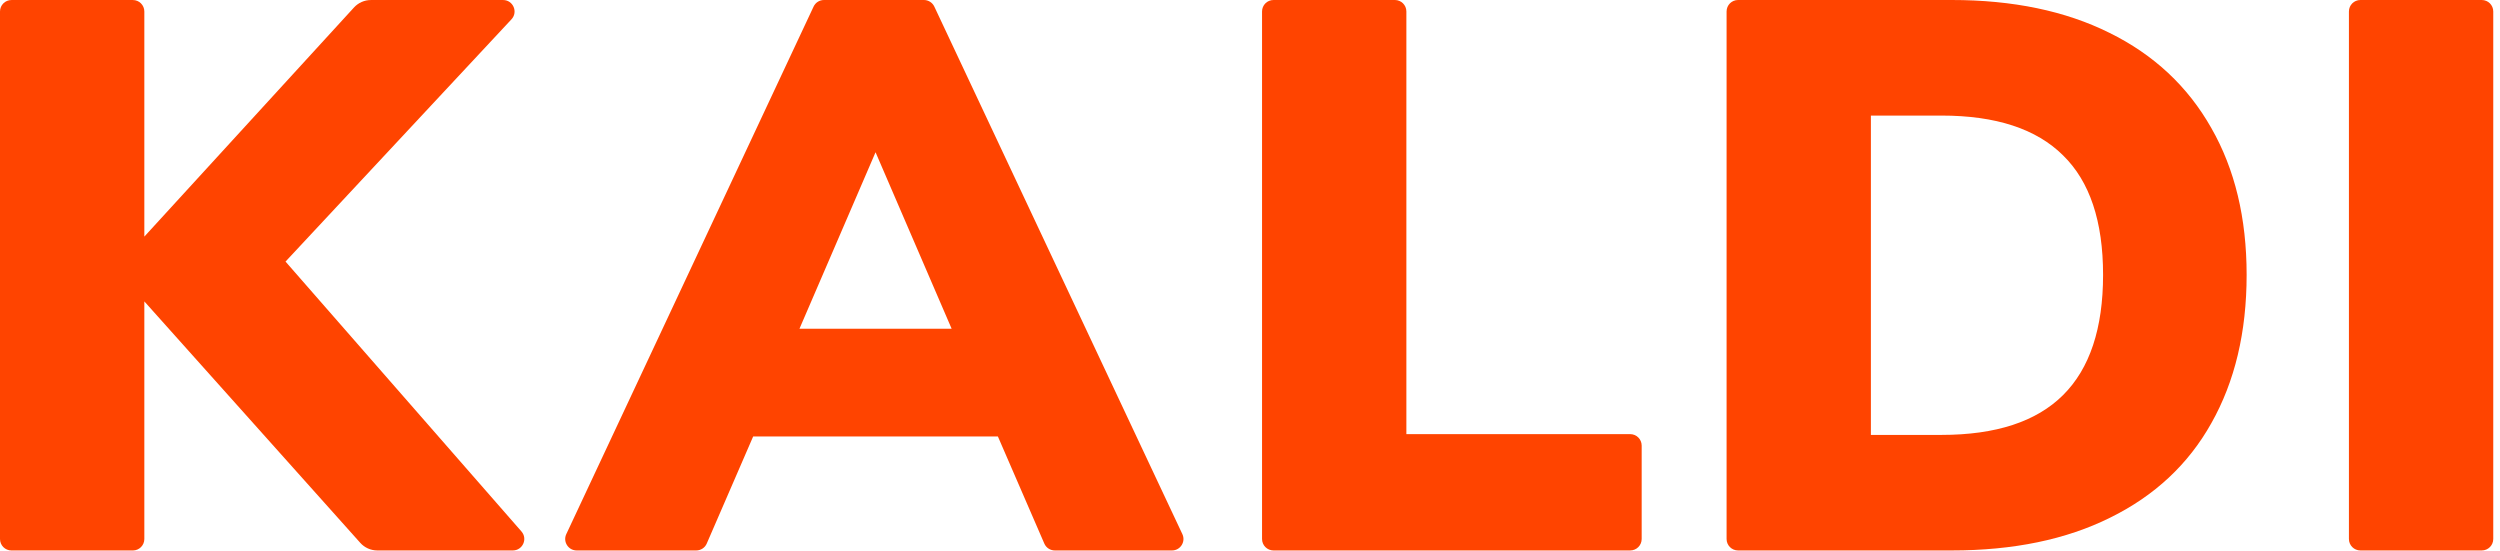
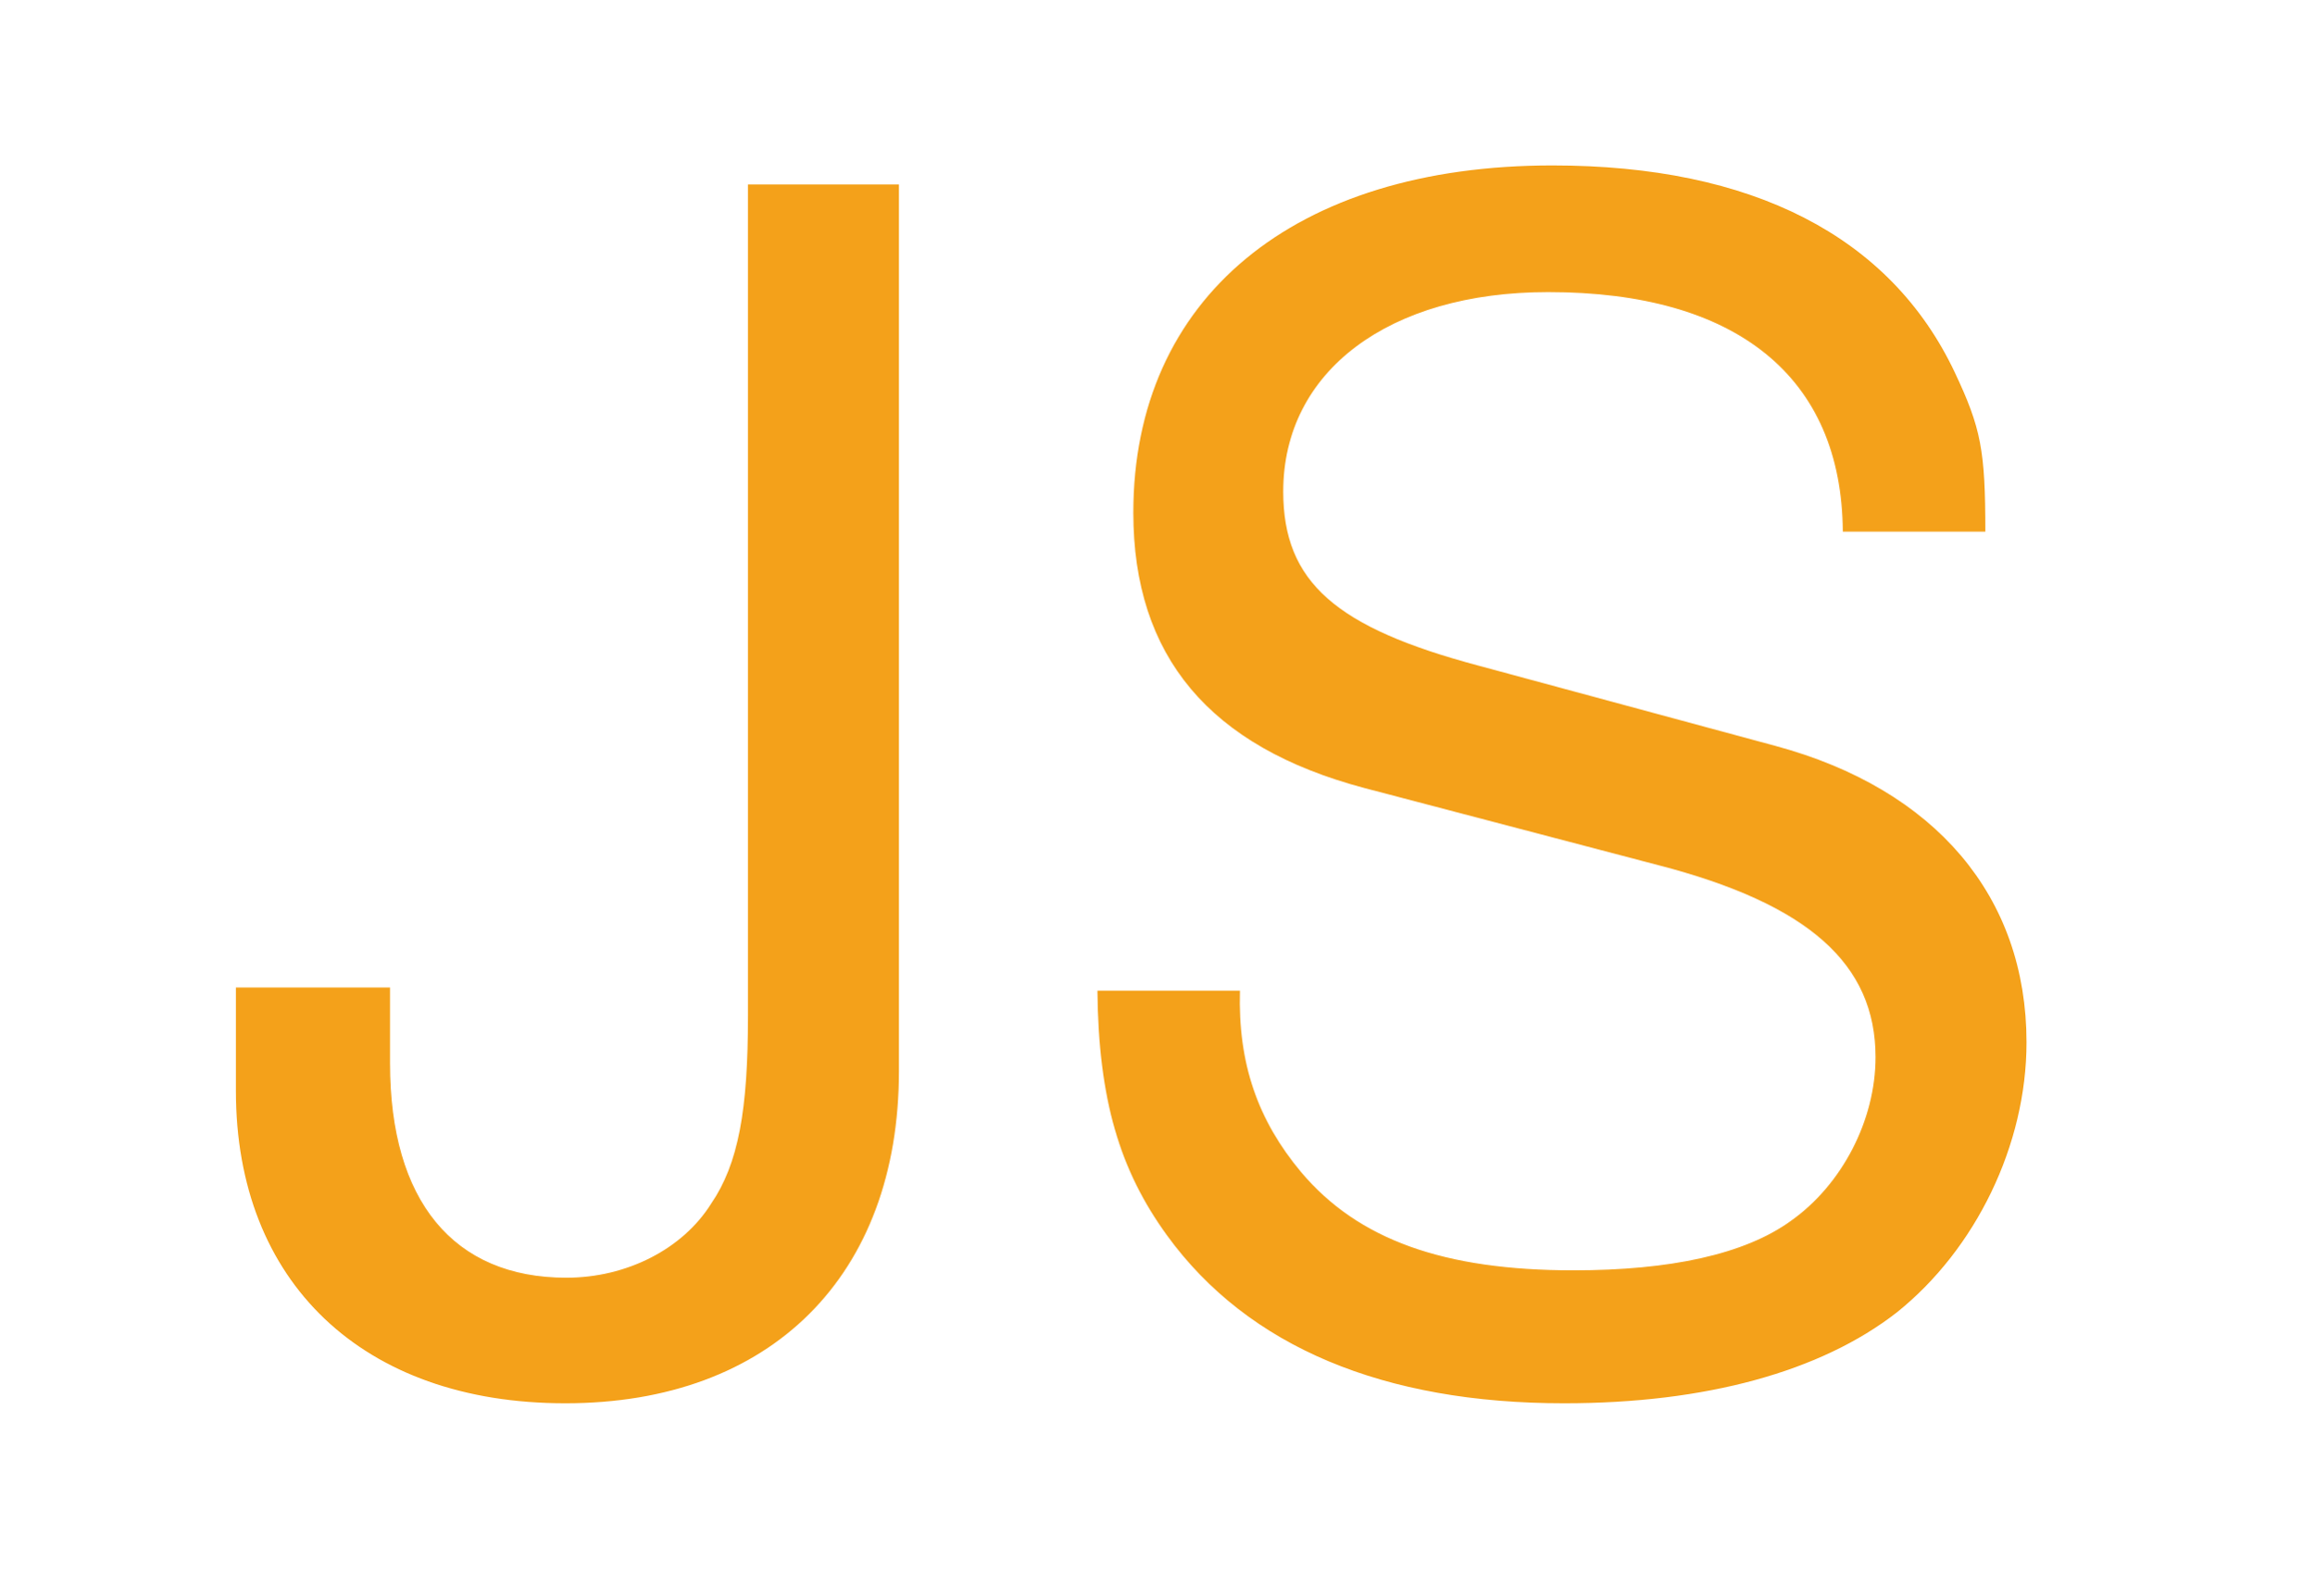
- <svg xmlns="http://www.w3.org/2000/svg" xmlns:xlink="http://www.w3.org/1999/xlink" viewBox="0 0 109 24">
-   <g transform="translate(-1470)">
-     <g style="mix-blend-mode:normal" transform="translate(1470)" fill="#f40">
-       <use xlink:href="#b" style="mix-blend-mode:normal" />
-       <use xlink:href="#c" style="mix-blend-mode:normal" />
-       <use xlink:href="#d" style="mix-blend-mode:normal" />
-       <use xlink:href="#e" style="mix-blend-mode:normal" />
-       <use xlink:href="#f" style="mix-blend-mode:normal" />
+ <svg xmlns="http://www.w3.org/2000/svg" width="580" height="400">
+   <g>
+     <rect fill="none" id="canvas_background" height="402" width="582" y="-1" x="-1" />
+     <g display="none" overflow="visible" y="0" x="0" height="100%" width="100%" id="canvasGrid">
+       <rect fill="url(#gridpattern)" stroke-width="0" y="0" x="0" height="100%" width="100%" />
    </g>
  </g>
-   <defs>
-     <path id="b" d="M22.735 23.171c.283.323.053.829-.376.829h-5.907c-.285 0-.556-.121-.745-.333l-9.414-10.526v10.36c0 .276-.224.5-.5.5h-5.293c-.276 0-.5-.224-.5-.5v-23c0-.276.224-.5.5-.5h5.293c.276 0 .5.224.5.5v9.815l9.141-9.99c.19-.207.457-.325.738-.325h5.762c.437 0 .664.521.366.841l-9.851 10.563 10.287 11.767z" />
-     <path id="c" d="M45.991 24c-.199 0-.38-.118-.459-.301l-2.024-4.669h-10.67l-2.024 4.669c-.079.183-.259.301-.459.301h-5.212c-.366 0-.608-.381-.453-.712l10.782-23c.082-.176.259-.288.453-.288h4.358c.194 0 .37.112.453.287l10.815 23c.156.332-.086.713-.452.713h-5.108zm-11.135-9.668h6.635l-3.317-7.694-3.317 7.694z" />
-     <path id="d" d="M55.525 24c-.276 0-.5-.224-.5-.5v-23c0-.276.224-.5.5-.5h5.293c.276 0 .5.224.5.5v18.428h9.759c.276 0 .5.224.5.5v4.072c0 .276-.224.5-.5.5h-15.552z" />
-     <path id="e" d="M75.279.5c0-.276.224-.5.5-.5h9.315c2.667 0 4.959.477 6.874 1.43 1.938.953 3.42 2.338 4.446 4.153 1.026 1.793 1.539 3.926 1.539 6.4 0 2.496-.513 4.652-1.539 6.468-1.003 1.793-2.474 3.166-4.412 4.119-1.915.953-4.218 1.43-6.908 1.43h-9.315c-.276 0-.5-.224-.5-.5v-23zm9.37 18.462c2.371 0 4.138-.579 5.301-1.736 1.163-1.157 1.744-2.905 1.744-5.242 0-2.338-.581-4.074-1.744-5.209-1.163-1.157-2.93-1.736-5.301-1.736h-3.078v13.923h3.078z" />
-     <path id="f" d="M102.913 24c-.276 0-.5-.224-.5-.5v-23c0-.276.224-.5.5-.5h5.293c.276 0 .5.224.5.5v23c0 .276-.224.5-.5.5h-5.293z" />
-   </defs>
+   <g>
+     <text transform="matrix(16.9362, 0, 0, 16.9362, -3304.83, -3253.01)" xml:space="preserve" text-anchor="start" font-family="Helvetica, Arial, sans-serif" font-size="24" id="svg_1" y="212.306" x="198.22" stroke-width="0" stroke="#000" fill="#f4a11a">JS</text>
+   </g>
</svg>
